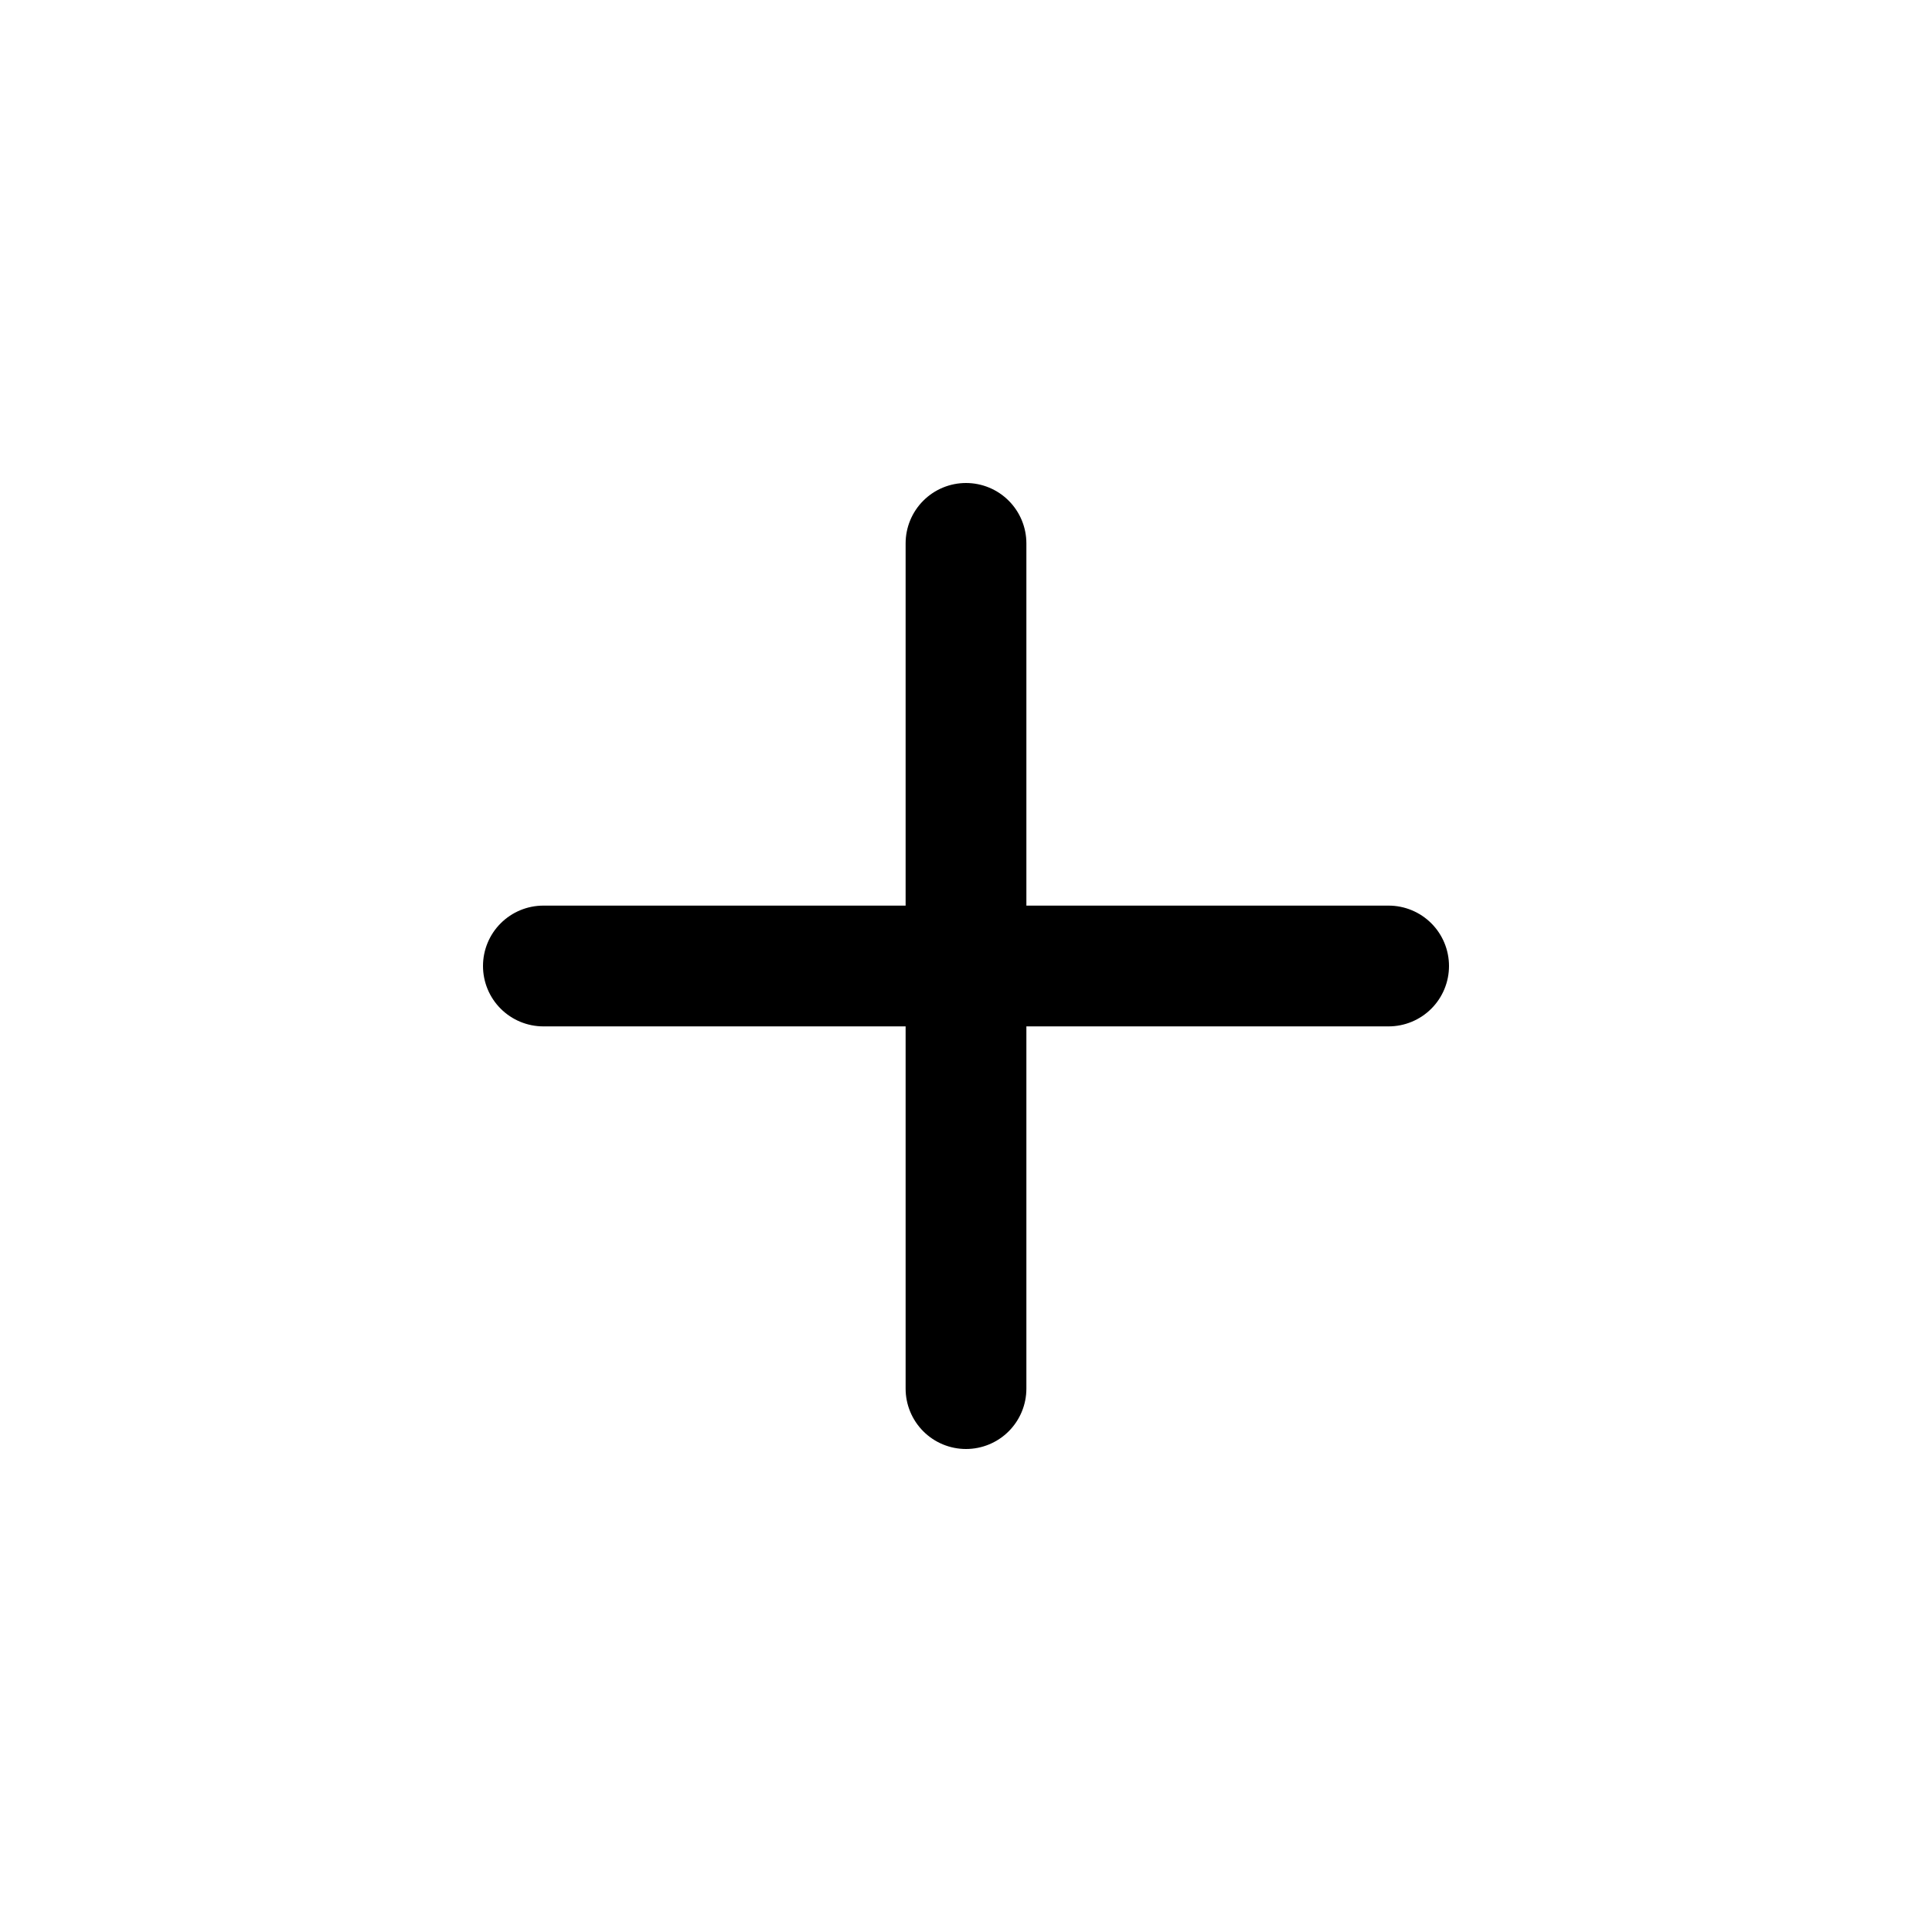
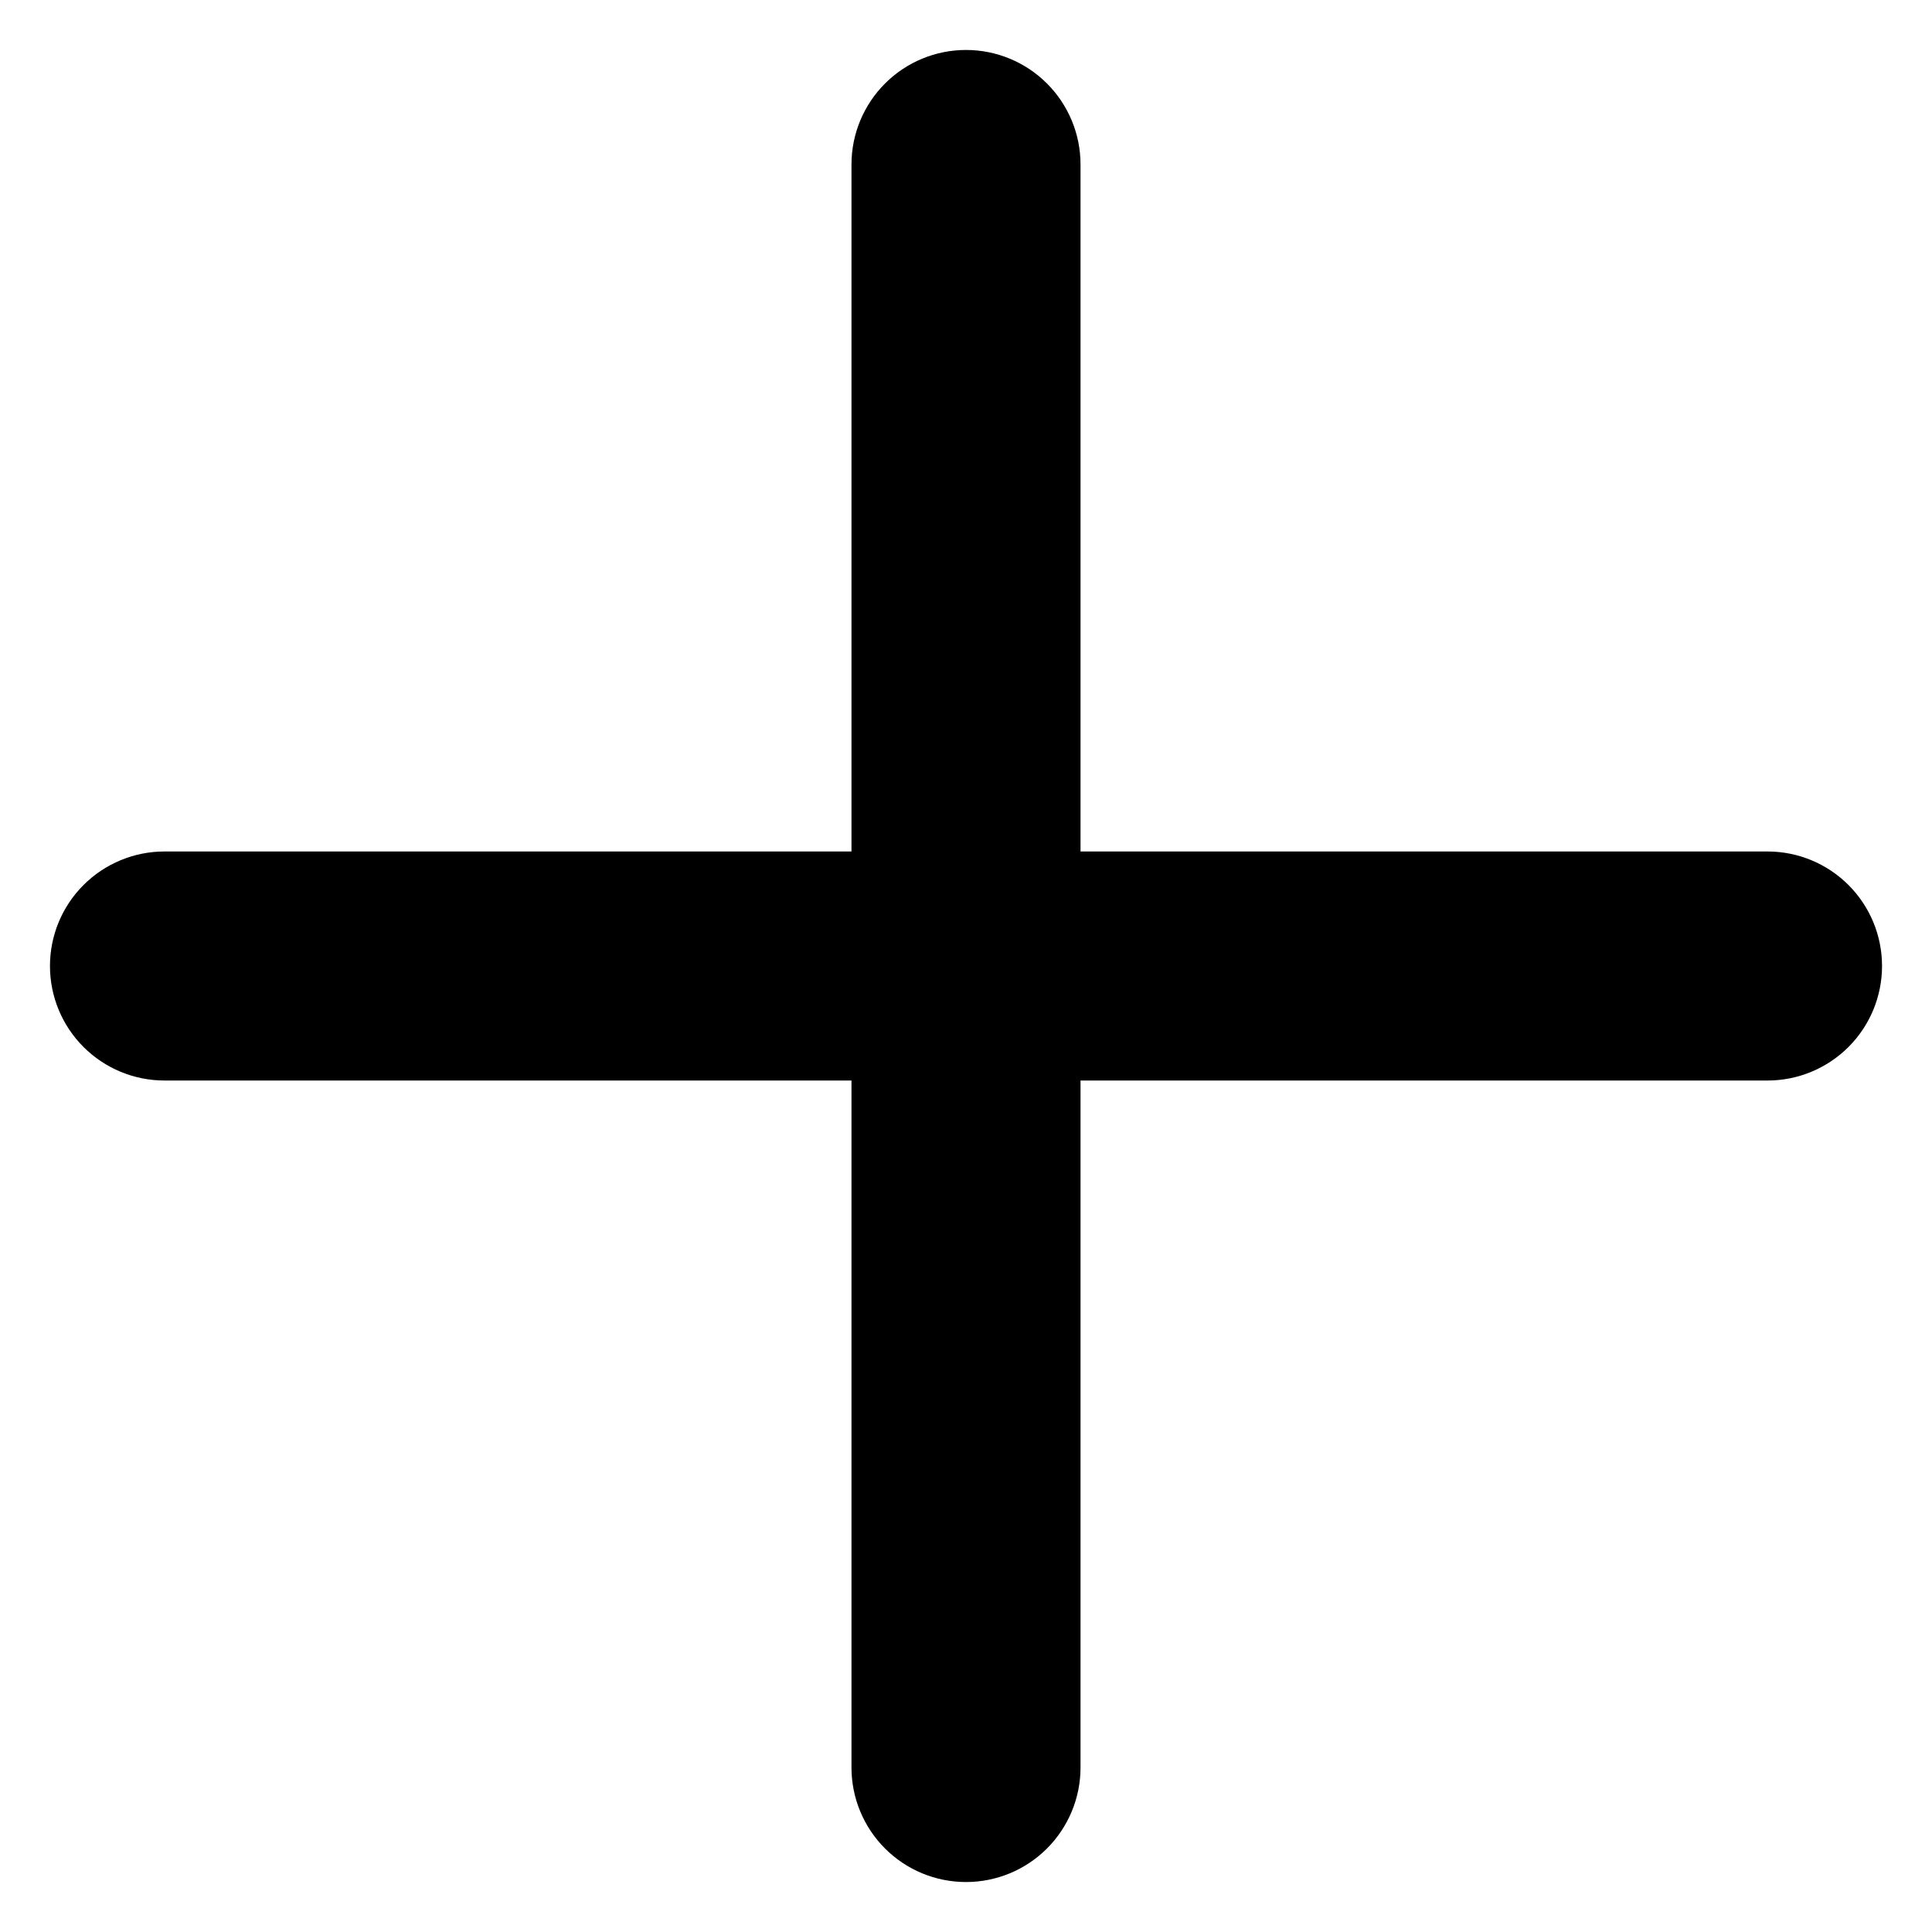
- <svg xmlns="http://www.w3.org/2000/svg" width="55" height="55" viewBox="0 0 55 55" fill="">
-   <path fill-rule="evenodd" clip-rule="evenodd" d="M27.5 13.75C27.956 13.75 28.393 13.931 28.715 14.253C29.038 14.576 29.219 15.013 29.219 15.469V25.781H39.531C39.987 25.781 40.424 25.962 40.747 26.285C41.069 26.607 41.25 27.044 41.25 27.5C41.25 27.956 41.069 28.393 40.747 28.715C40.424 29.038 39.987 29.219 39.531 29.219H29.219V39.531C29.219 39.987 29.038 40.424 28.715 40.747C28.393 41.069 27.956 41.25 27.5 41.25C27.044 41.25 26.607 41.069 26.285 40.747C25.962 40.424 25.781 39.987 25.781 39.531V29.219H15.469C15.013 29.219 14.576 29.038 14.253 28.715C13.931 28.393 13.75 27.956 13.75 27.5C13.75 27.044 13.931 26.607 14.253 26.285C14.576 25.962 15.013 25.781 15.469 25.781H25.781V15.469C25.781 15.013 25.962 14.576 26.285 14.253C26.607 13.931 27.044 13.75 27.5 13.75V13.75Z" fill="" />
+ <svg xmlns="http://www.w3.org/2000/svg" width="29" height="29" viewBox="0 0 29 29" fill="">
+   <path fill-rule="evenodd" clip-rule="evenodd" d="M14.5 0.75C14.956 0.75 15.393 0.931 15.715 1.253C16.038 1.576 16.219 2.013 16.219 2.469V12.781H26.531C26.987 12.781 27.424 12.962 27.747 13.285C28.069 13.607 28.25 14.044 28.25 14.5C28.25 14.956 28.069 15.393 27.747 15.715C27.424 16.038 26.987 16.219 26.531 16.219H16.219V26.531C16.219 26.987 16.038 27.424 15.715 27.747C15.393 28.069 14.956 28.25 14.5 28.25C14.044 28.25 13.607 28.069 13.285 27.747C12.962 27.424 12.781 26.987 12.781 26.531V16.219H2.469C2.013 16.219 1.576 16.038 1.253 15.715C0.931 15.393 0.75 14.956 0.75 14.5C0.75 14.044 0.931 13.607 1.253 13.285C1.576 12.962 2.013 12.781 2.469 12.781H12.781V2.469C12.781 2.013 12.962 1.576 13.285 1.253C13.607 0.931 14.044 0.75 14.5 0.75Z" fill="" />
</svg>
